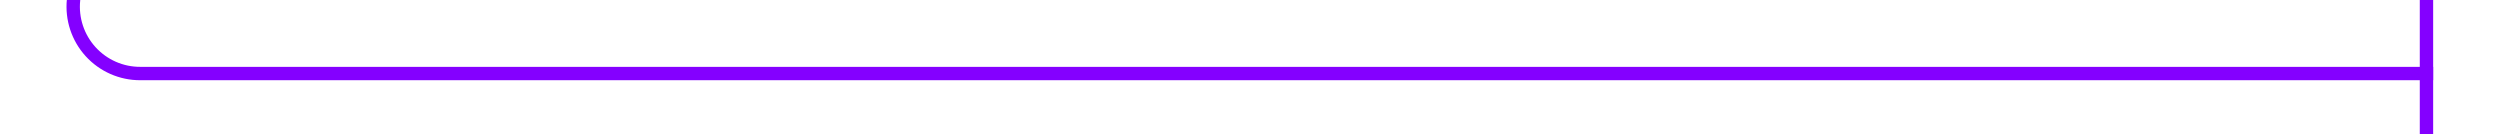
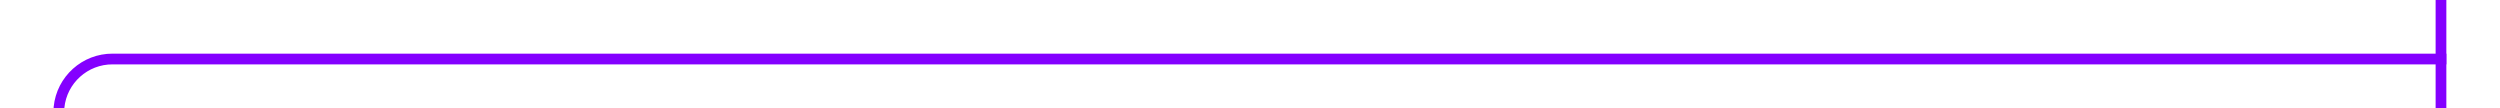
- <svg xmlns="http://www.w3.org/2000/svg" version="1.1" width="187px" height="10px" preserveAspectRatio="xMinYMid meet" viewBox="340 594  187 8">
-   <path d="M 345.5 383  L 345.5 593  A 5 5 0 0 0 350.5 598.5 L 522 598.5  " stroke-width="1" stroke="#8400ff" fill="none" />
-   <path d="M 345.5 382  A 3 3 0 0 0 342.5 385 A 3 3 0 0 0 345.5 388 A 3 3 0 0 0 348.5 385 A 3 3 0 0 0 345.5 382 Z M 521 593  L 521 604  L 522 604  L 522 593  L 521 593  Z " fill-rule="nonzero" fill="#8400ff" stroke="none" />
+ <svg xmlns="http://www.w3.org/2000/svg" version="1.1" width="233px" height="10px" preserveAspectRatio="xMinYMid meet" viewBox="294 43  233 8">
+   <path d="M 299.5 212  L 299.5 52  A 5 5 0 0 1 304.5 47.5 L 522 47.5  " stroke-width="1" stroke="#8400ff" fill="none" />
+   <path d="M 299.5 207  A 3 3 0 0 0 296.5 210 A 3 3 0 0 0 299.5 213 A 3 3 0 0 0 302.5 210 A 3 3 0 0 0 299.5 207 Z M 521 42  L 521 53  L 522 53  L 522 42  L 521 42  Z " fill-rule="nonzero" fill="#8400ff" stroke="none" />
</svg>
